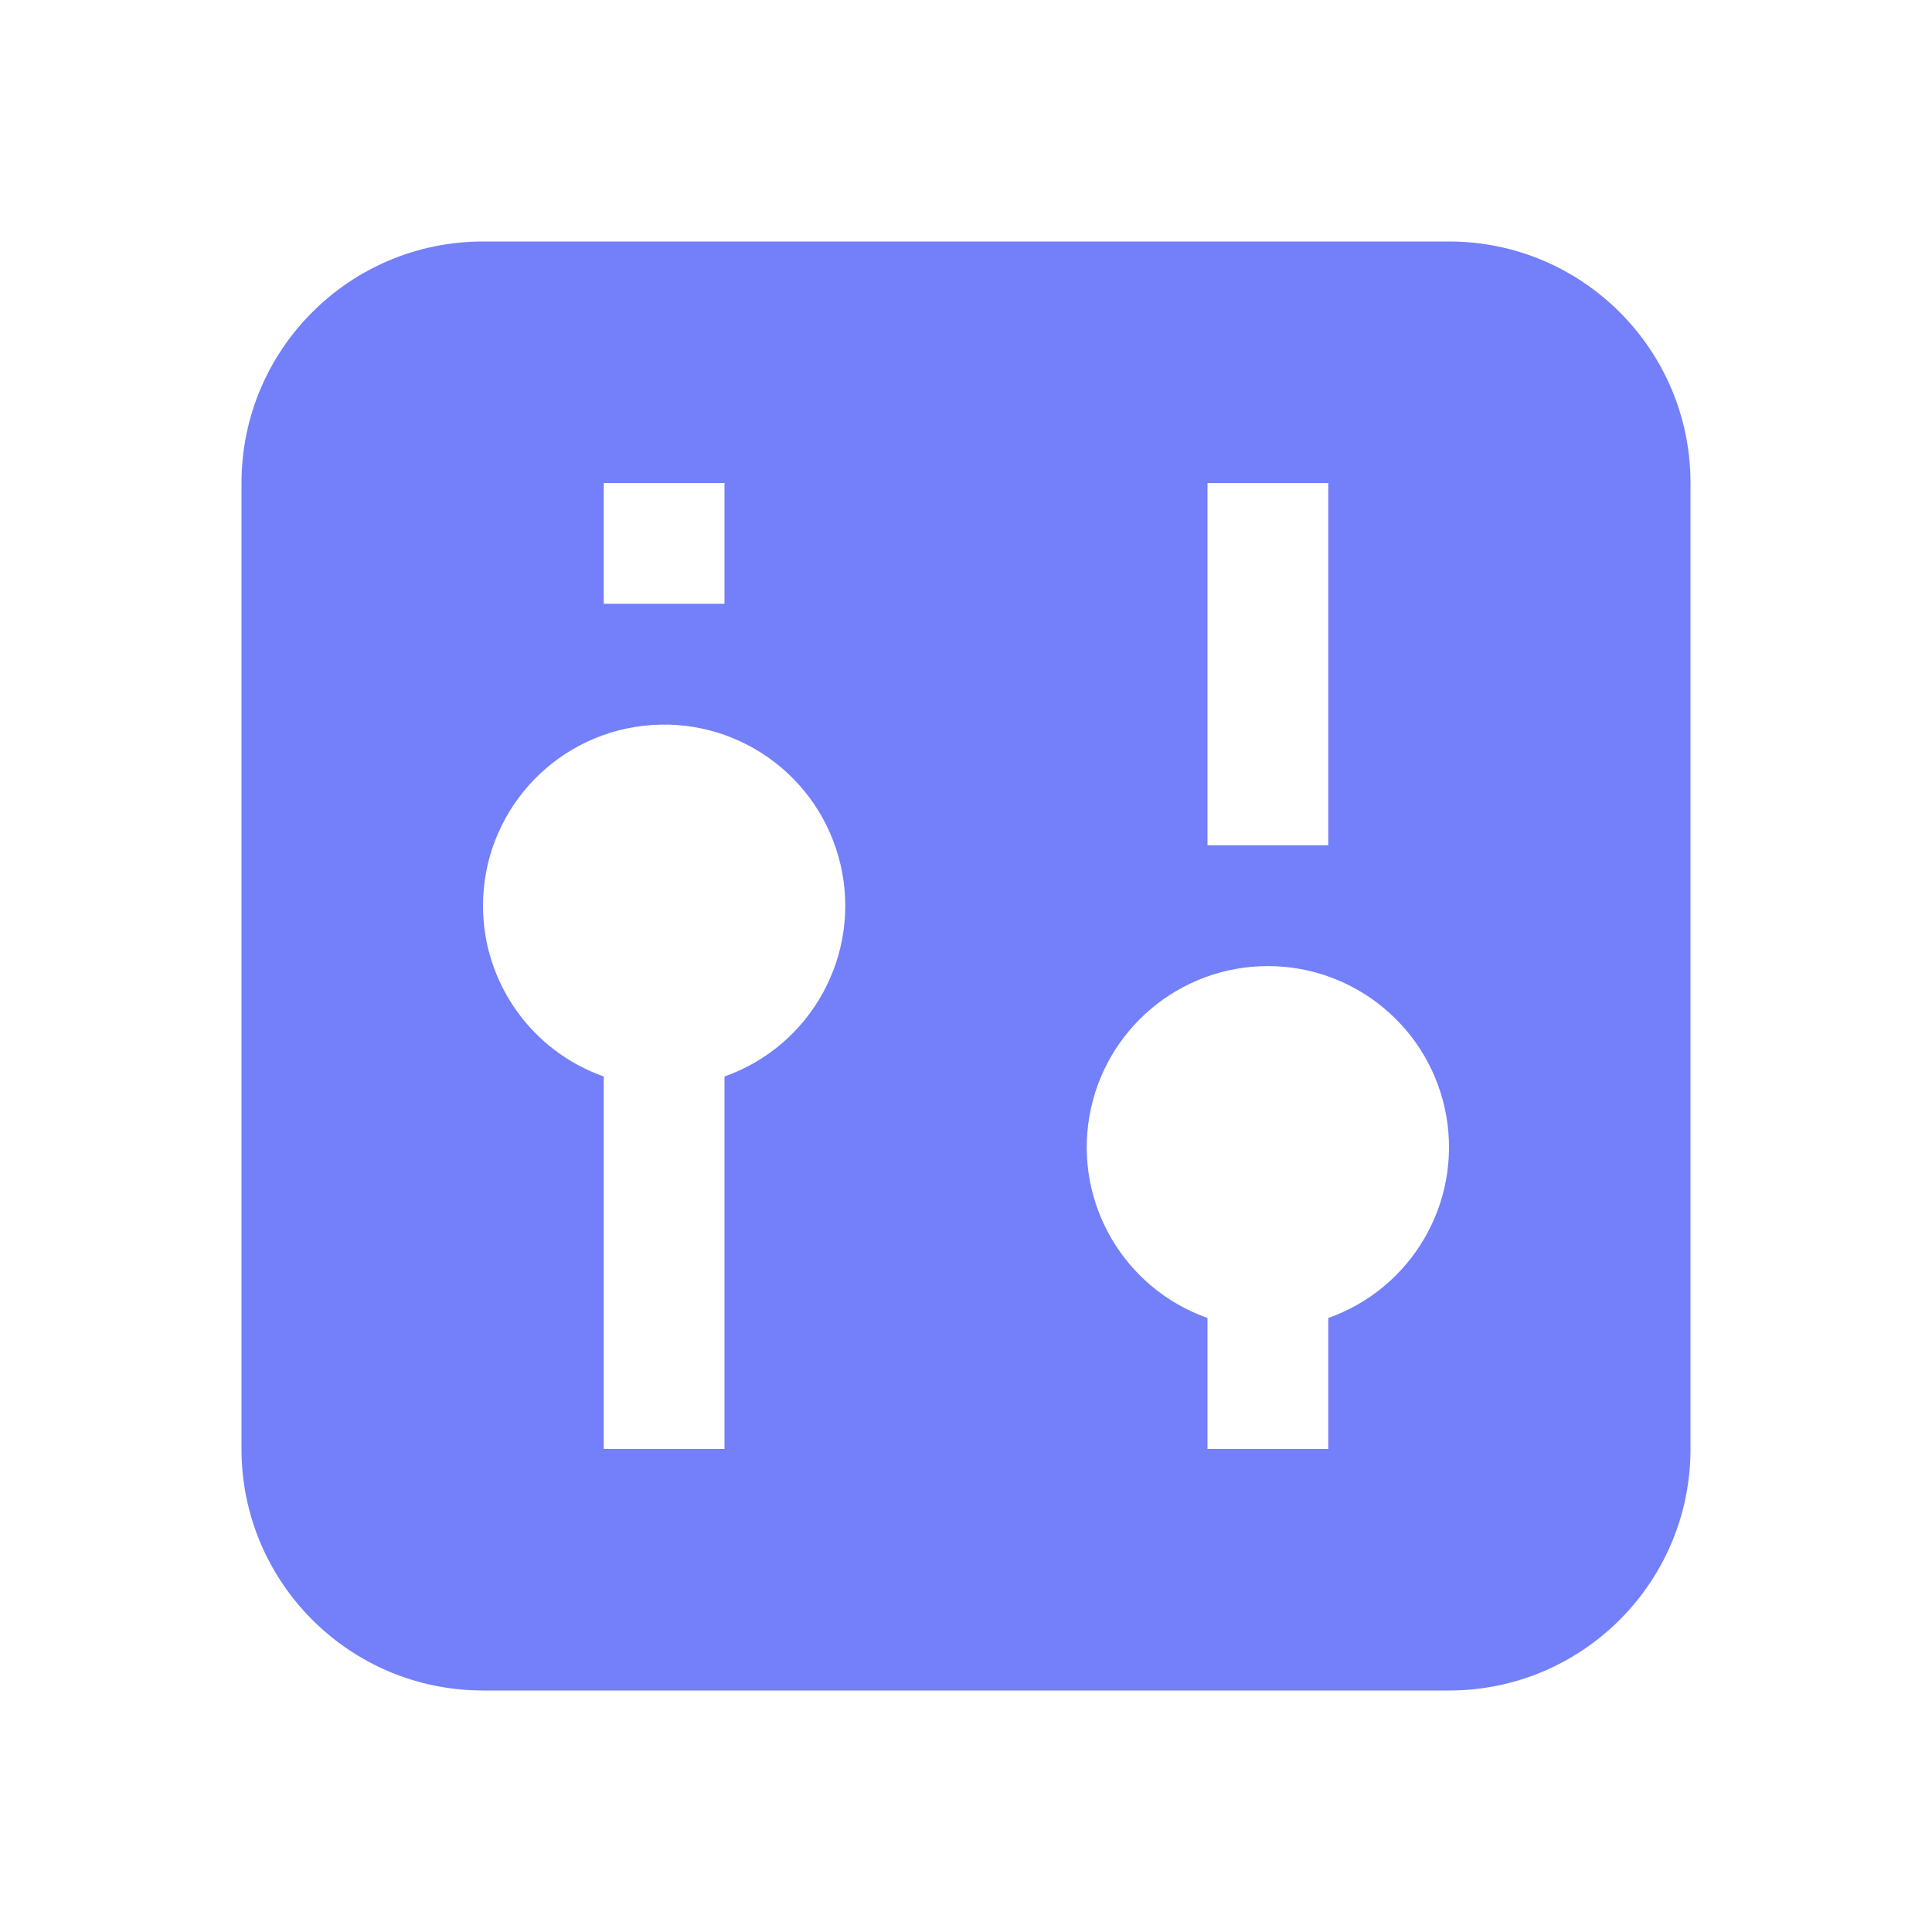
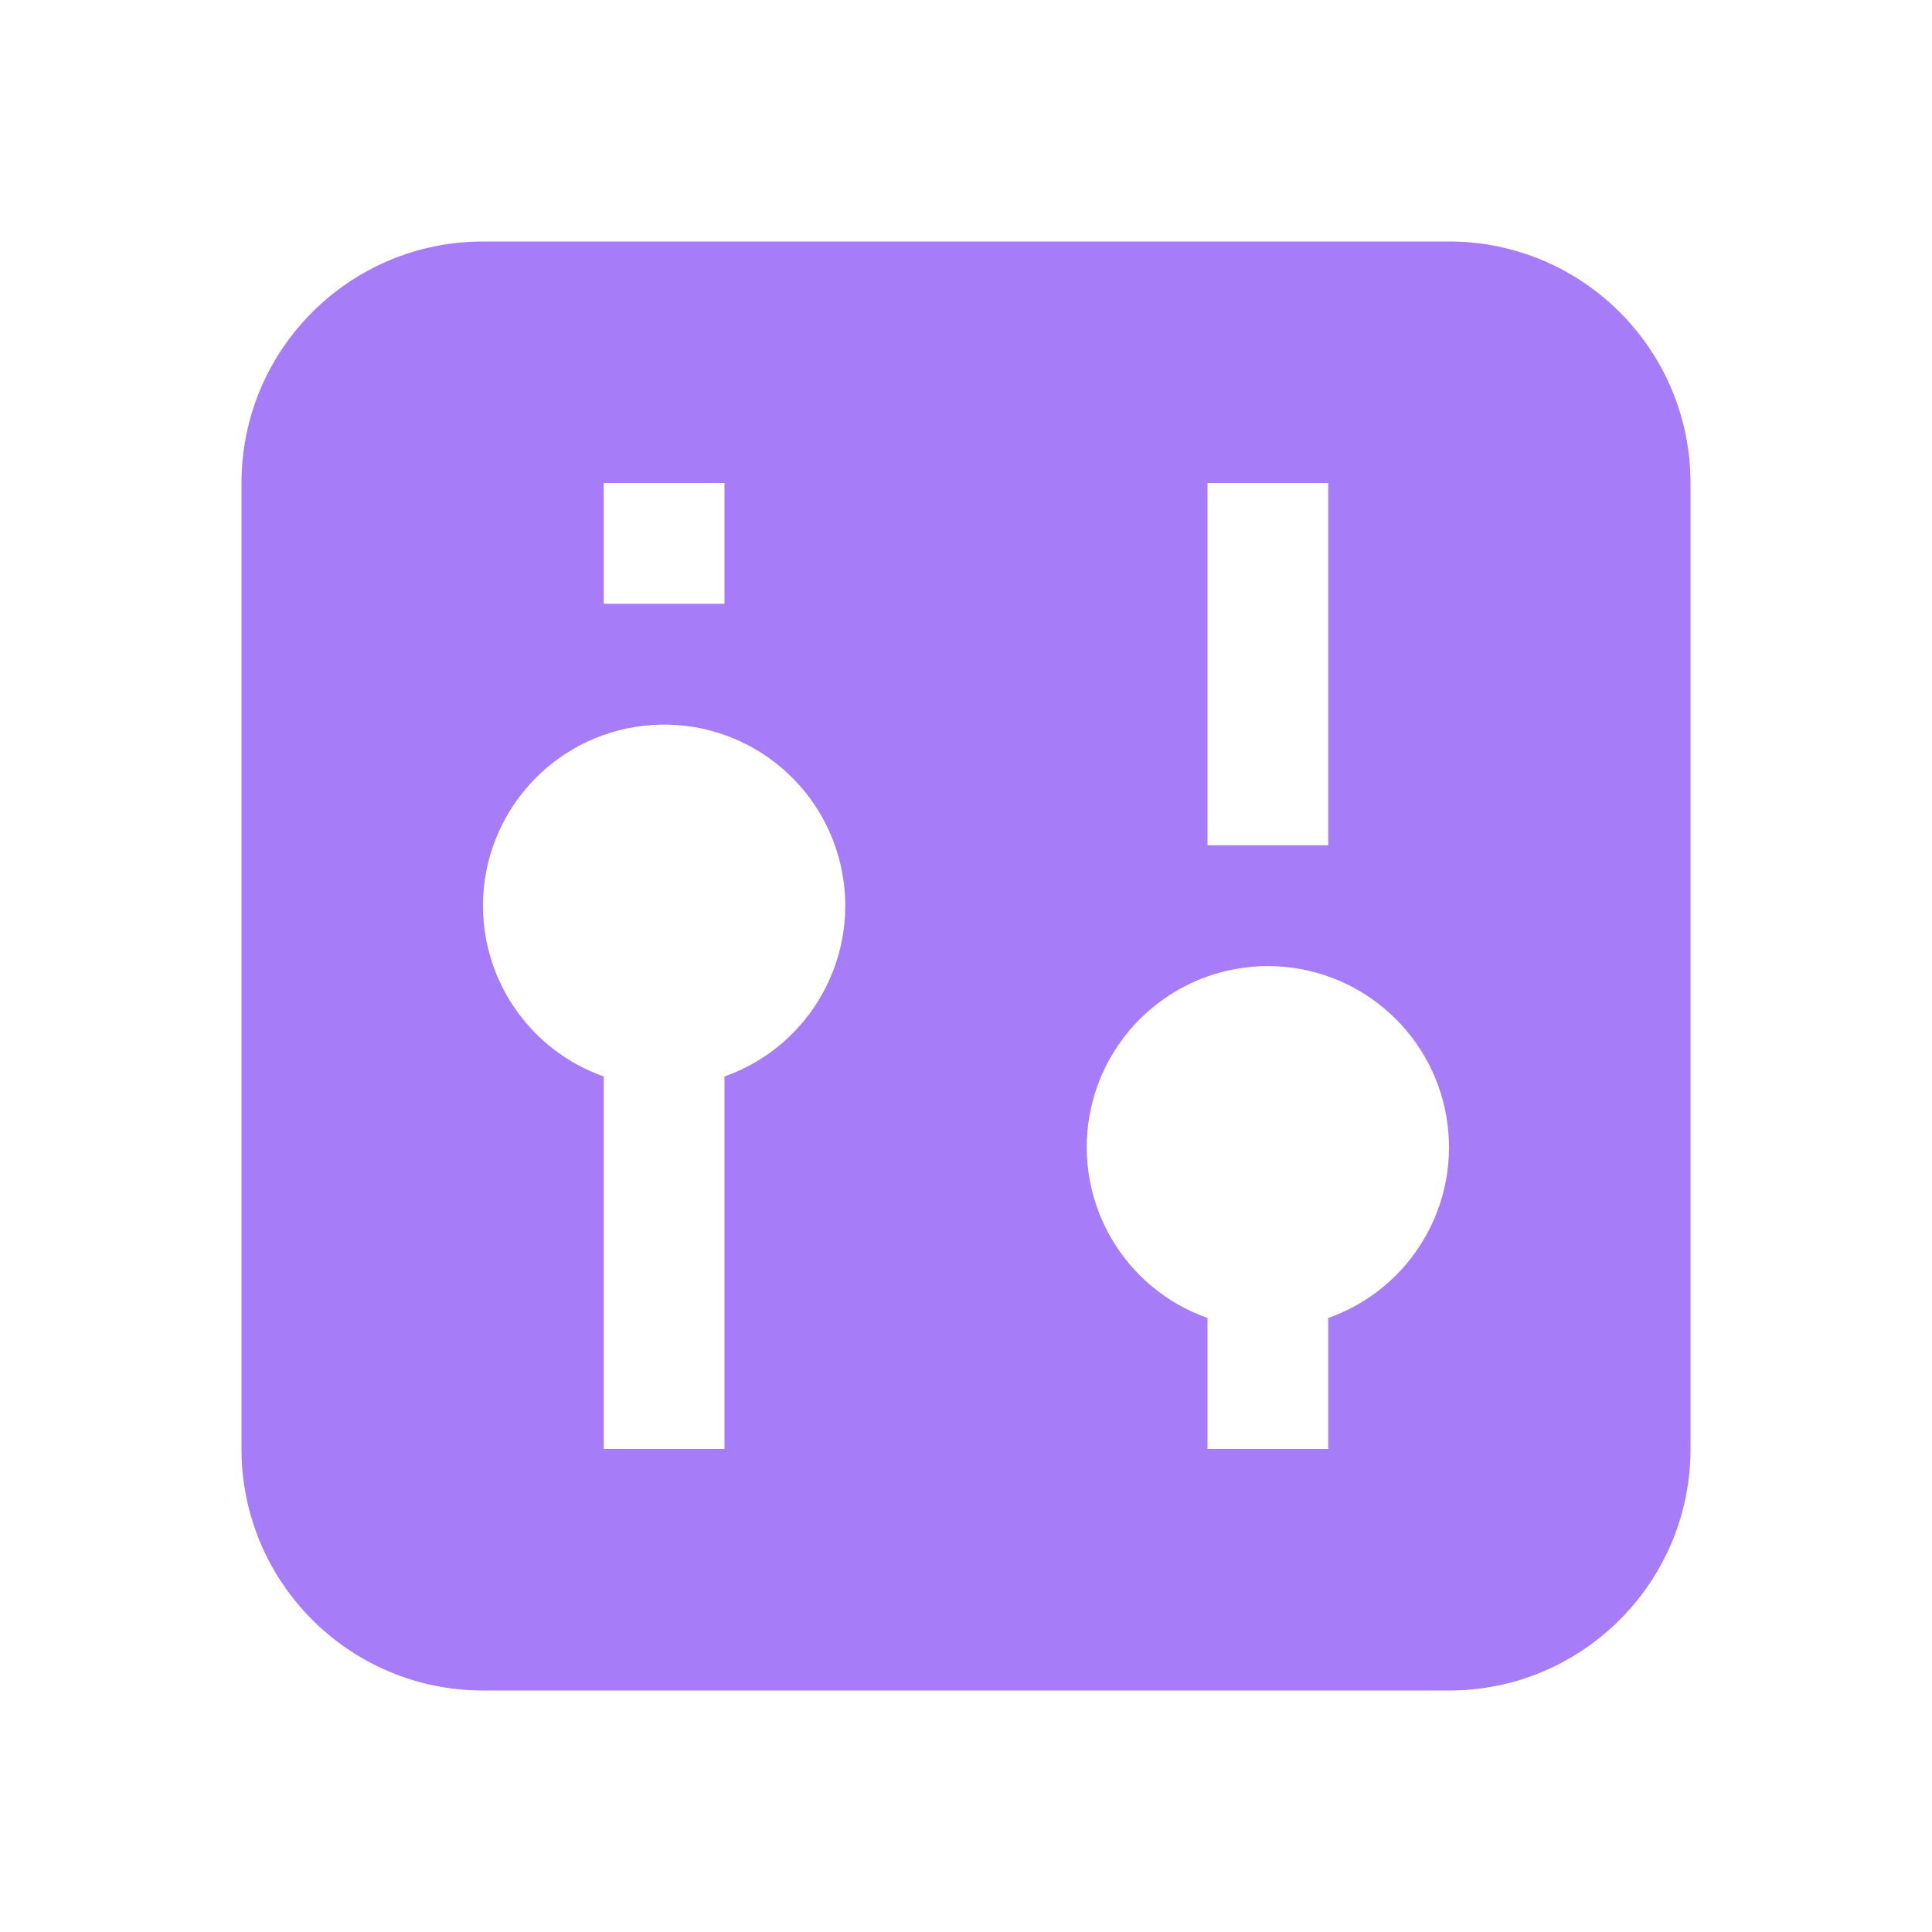
<svg xmlns="http://www.w3.org/2000/svg" width="16" height="16" fill="none">
-   <path fill="#7380F9" fill-rule="evenodd" d="M2 4a2 2 0 0 1 2-2h8a2 2 0 0 1 2 2v8a2 2 0 0 1-2 2H4a2 2 0 0 1-2-2V4Zm3 0h1v1H5V4Zm6 0h-1v3h1V4ZM4 7.5a1.5 1.5 0 0 0 1 1.415V12h1V8.915A1.5 1.5 0 1 0 4 7.5Zm6 3.415a1.5 1.5 0 1 1 1 0V12h-1v-1.085Z" clip-rule="evenodd" />
+   <path fill="#A67CF8" fill-rule="evenodd" d="M2 4a2 2 0 0 1 2-2h8a2 2 0 0 1 2 2v8a2 2 0 0 1-2 2H4a2 2 0 0 1-2-2V4Zm3 0h1v1H5V4Zm6 0h-1v3h1V4ZM4 7.5a1.5 1.5 0 0 0 1 1.415V12h1V8.915A1.5 1.5 0 1 0 4 7.5Zm6 3.415a1.5 1.5 0 1 1 1 0V12h-1v-1.085Z" clip-rule="evenodd" />
</svg>
